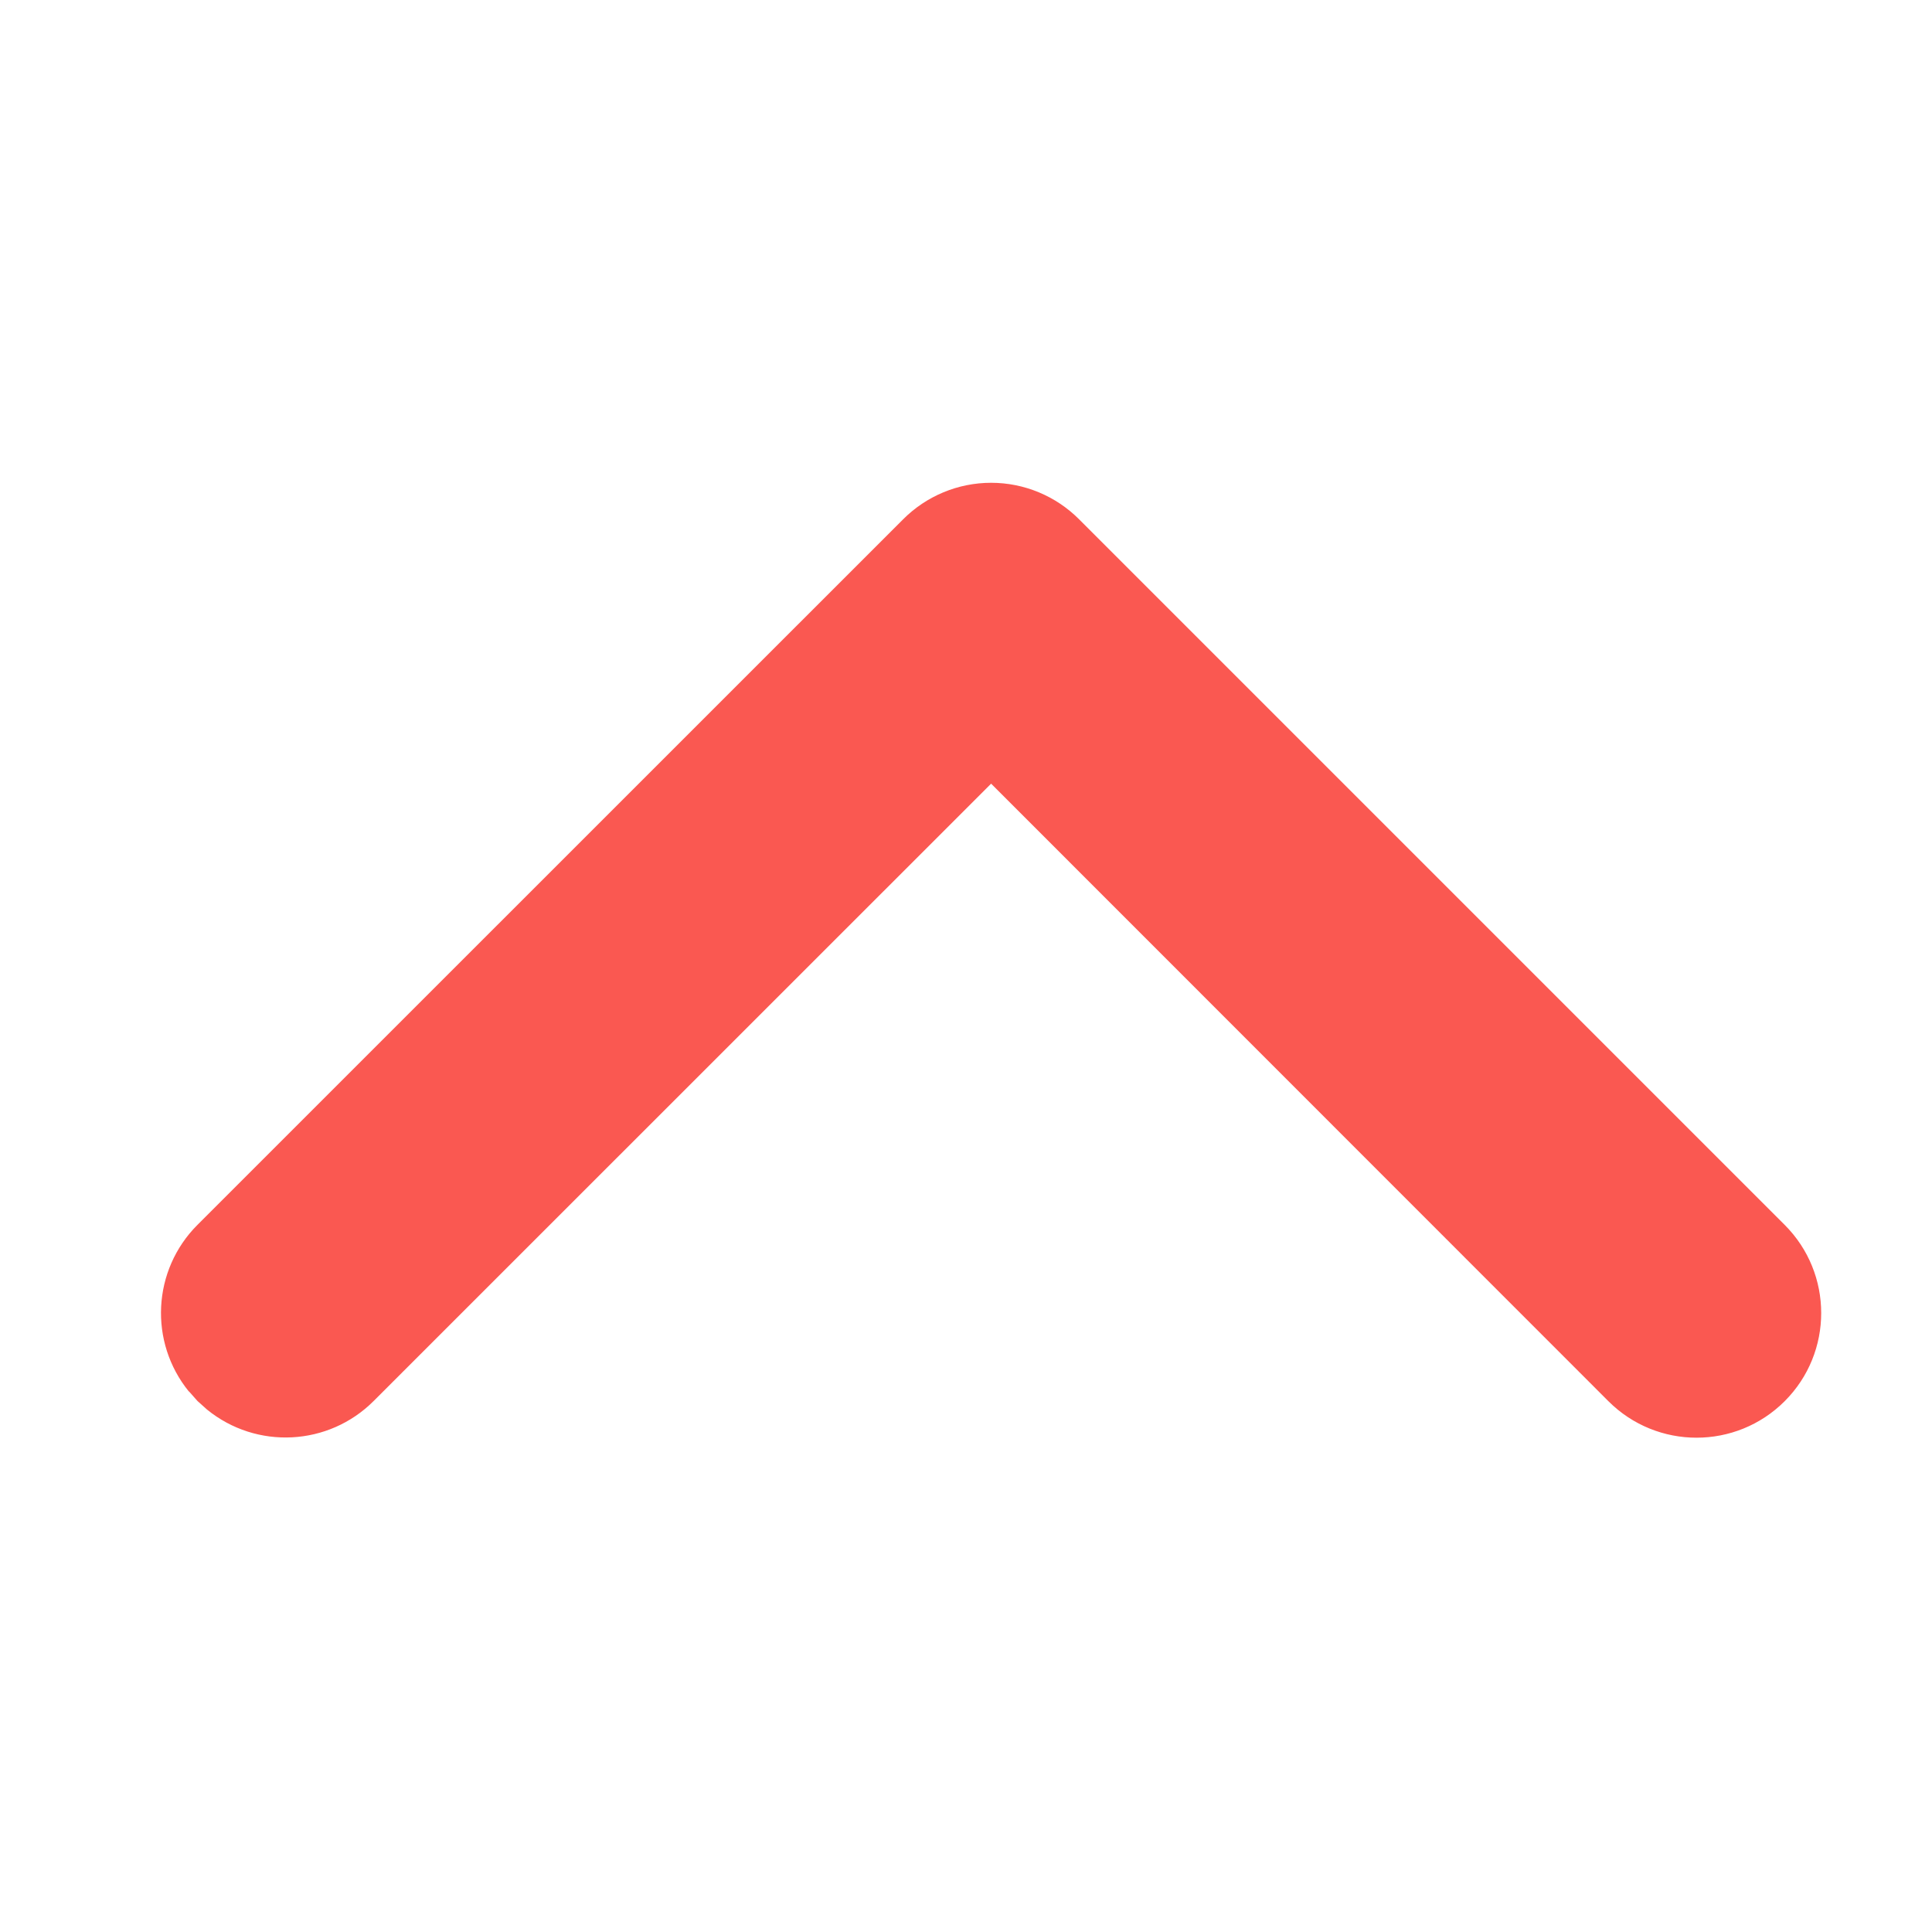
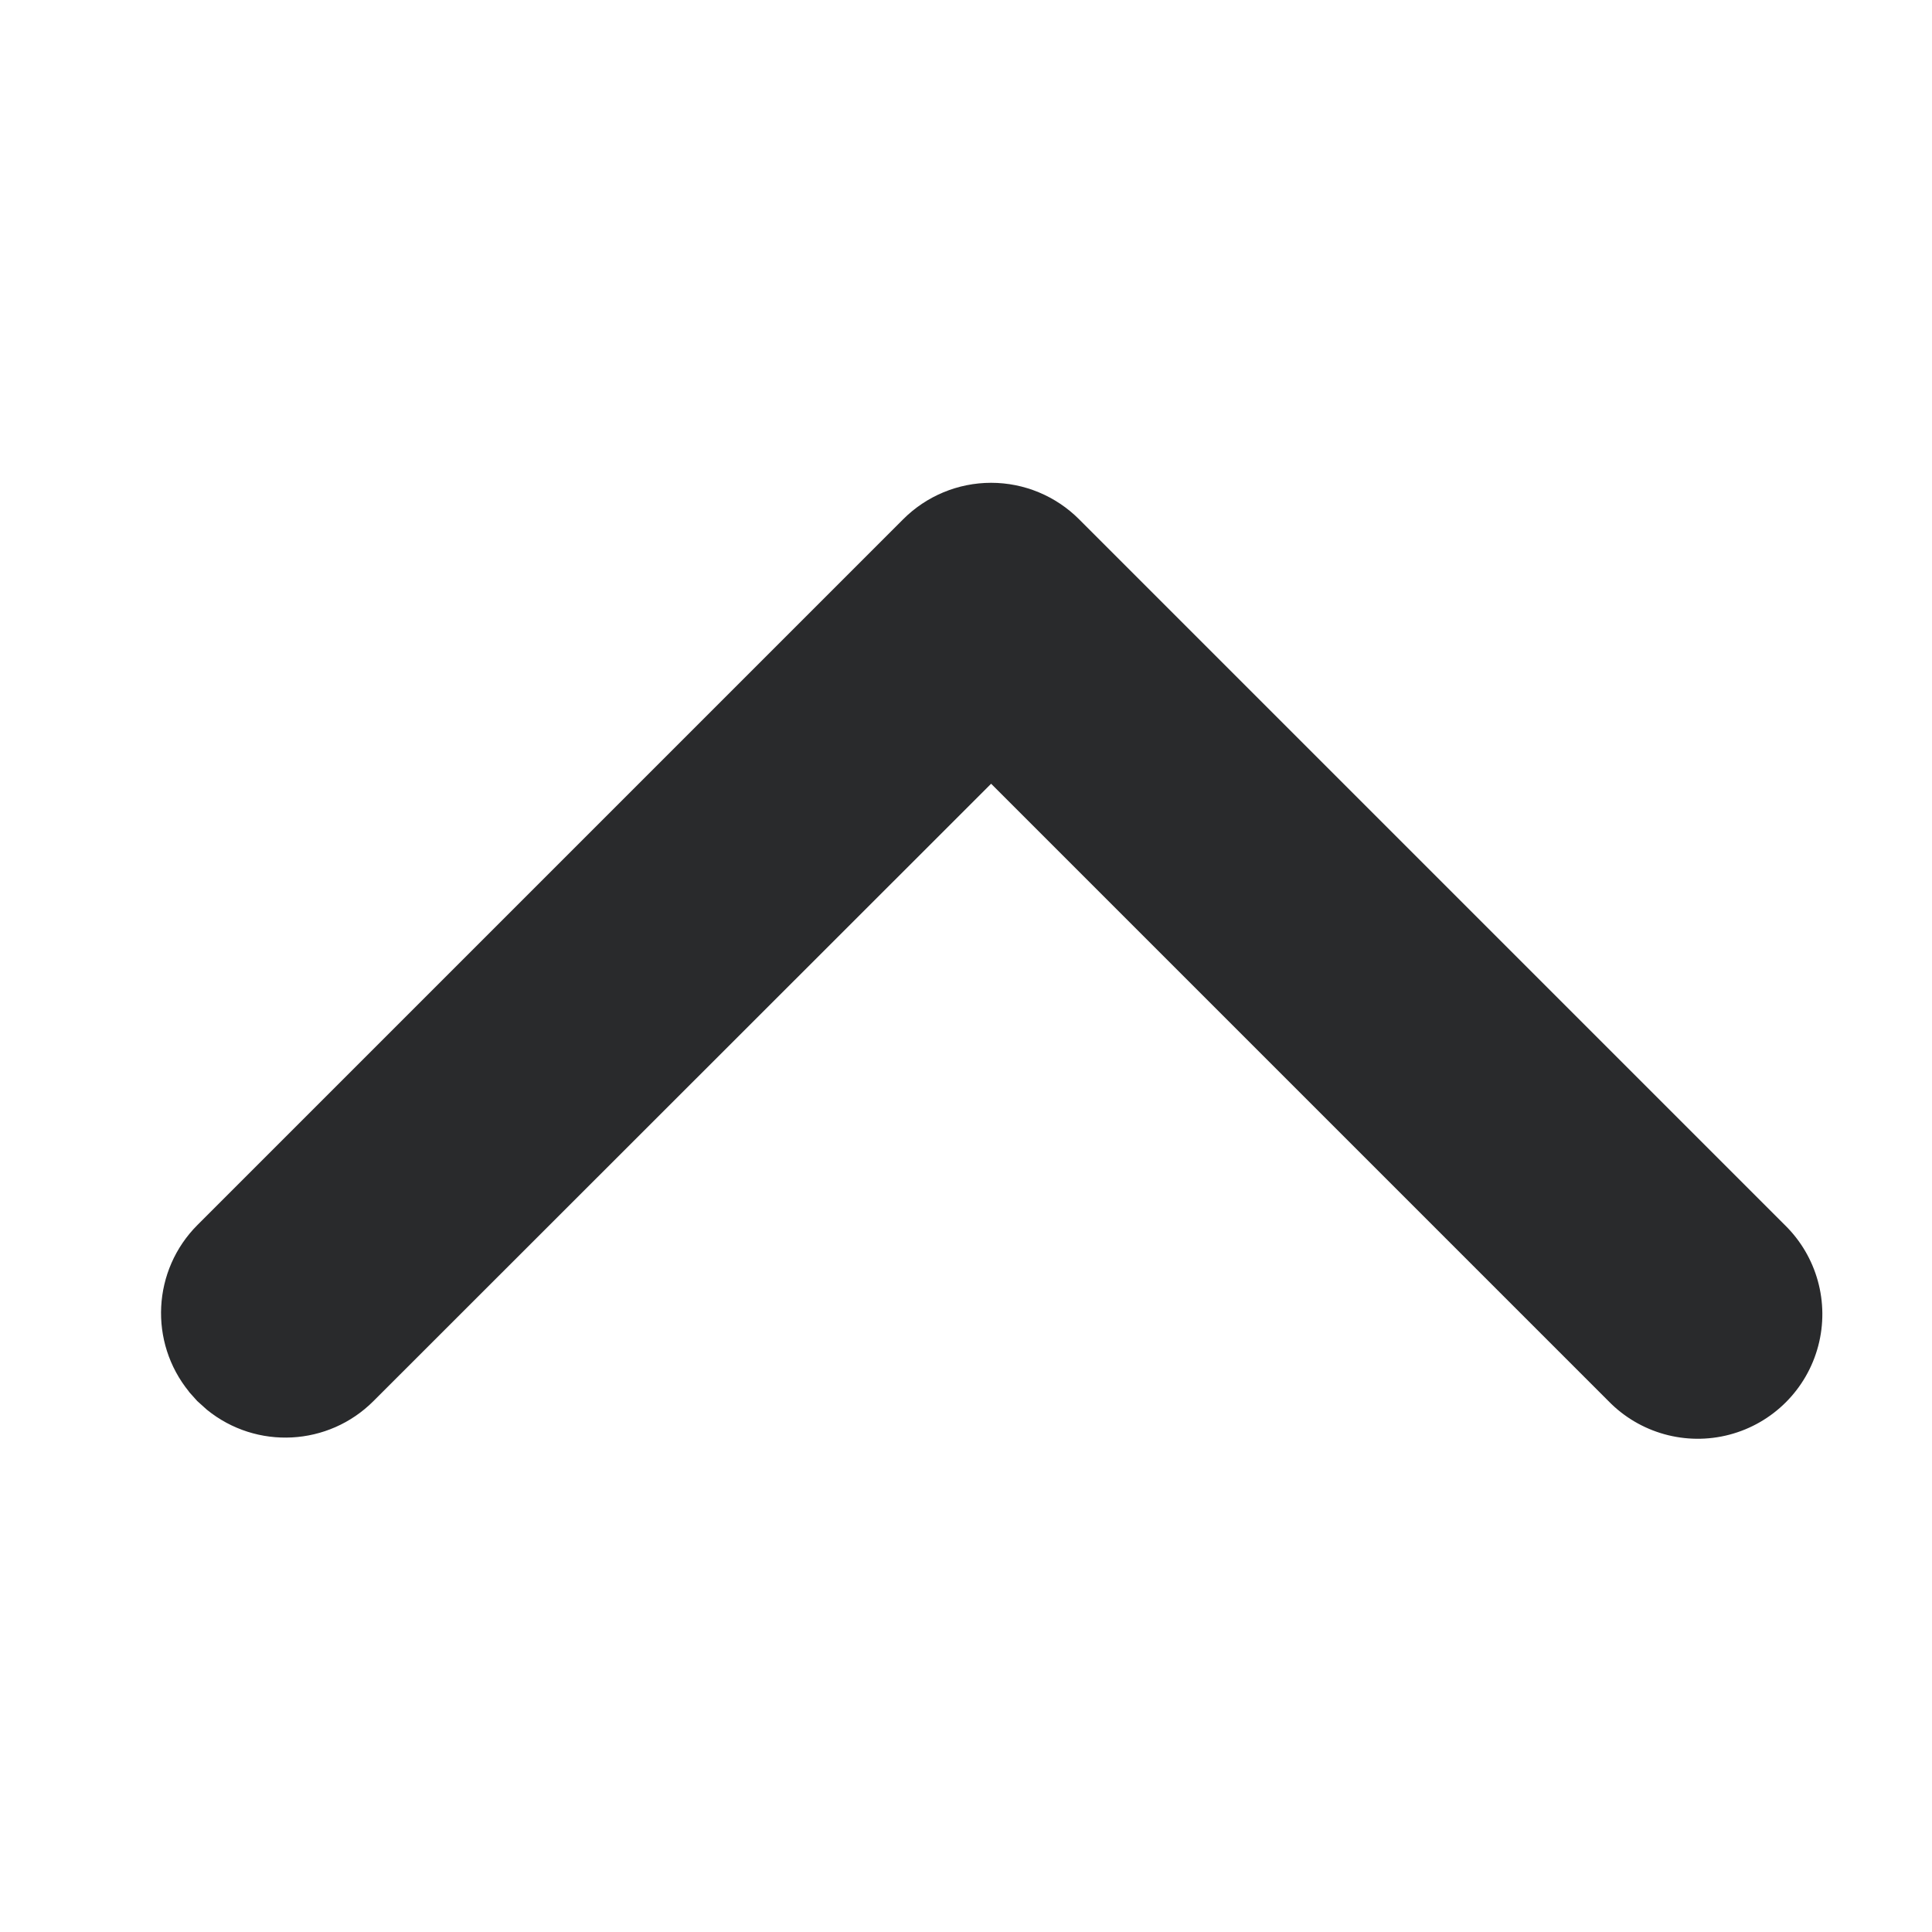
- <svg xmlns="http://www.w3.org/2000/svg" width="16" height="16">
-   <path d="M1.565 11.525a1.032 1.032 0 0 1 .07-1.381l5.843-5.842a1.029 1.029 0 0 1 1.46 0l5.842 5.842a1.032 1.032 0 1 1-1.46 1.46L8.208 6.49l-5.113 5.112a1.031 1.031 0 0 1-1.381.071l-.078-.07-.071-.08z" fill="#FA5851" fill-rule="evenodd" />
+ <svg xmlns="http://www.w3.org/2000/svg" width="12" height="12">
+   <path d="M1.174 8.644a.774.774 0 0 1 .053-1.036l4.382-4.382a.772.772 0 0 1 1.094 0l4.382 4.382A.774.774 0 1 1 9.99 8.702L6.156 4.868 2.32 8.702a.773.773 0 0 1-1.035.054l-.06-.054-.052-.058z" fill="#292A2C" fill-rule="evenodd" />
</svg>
